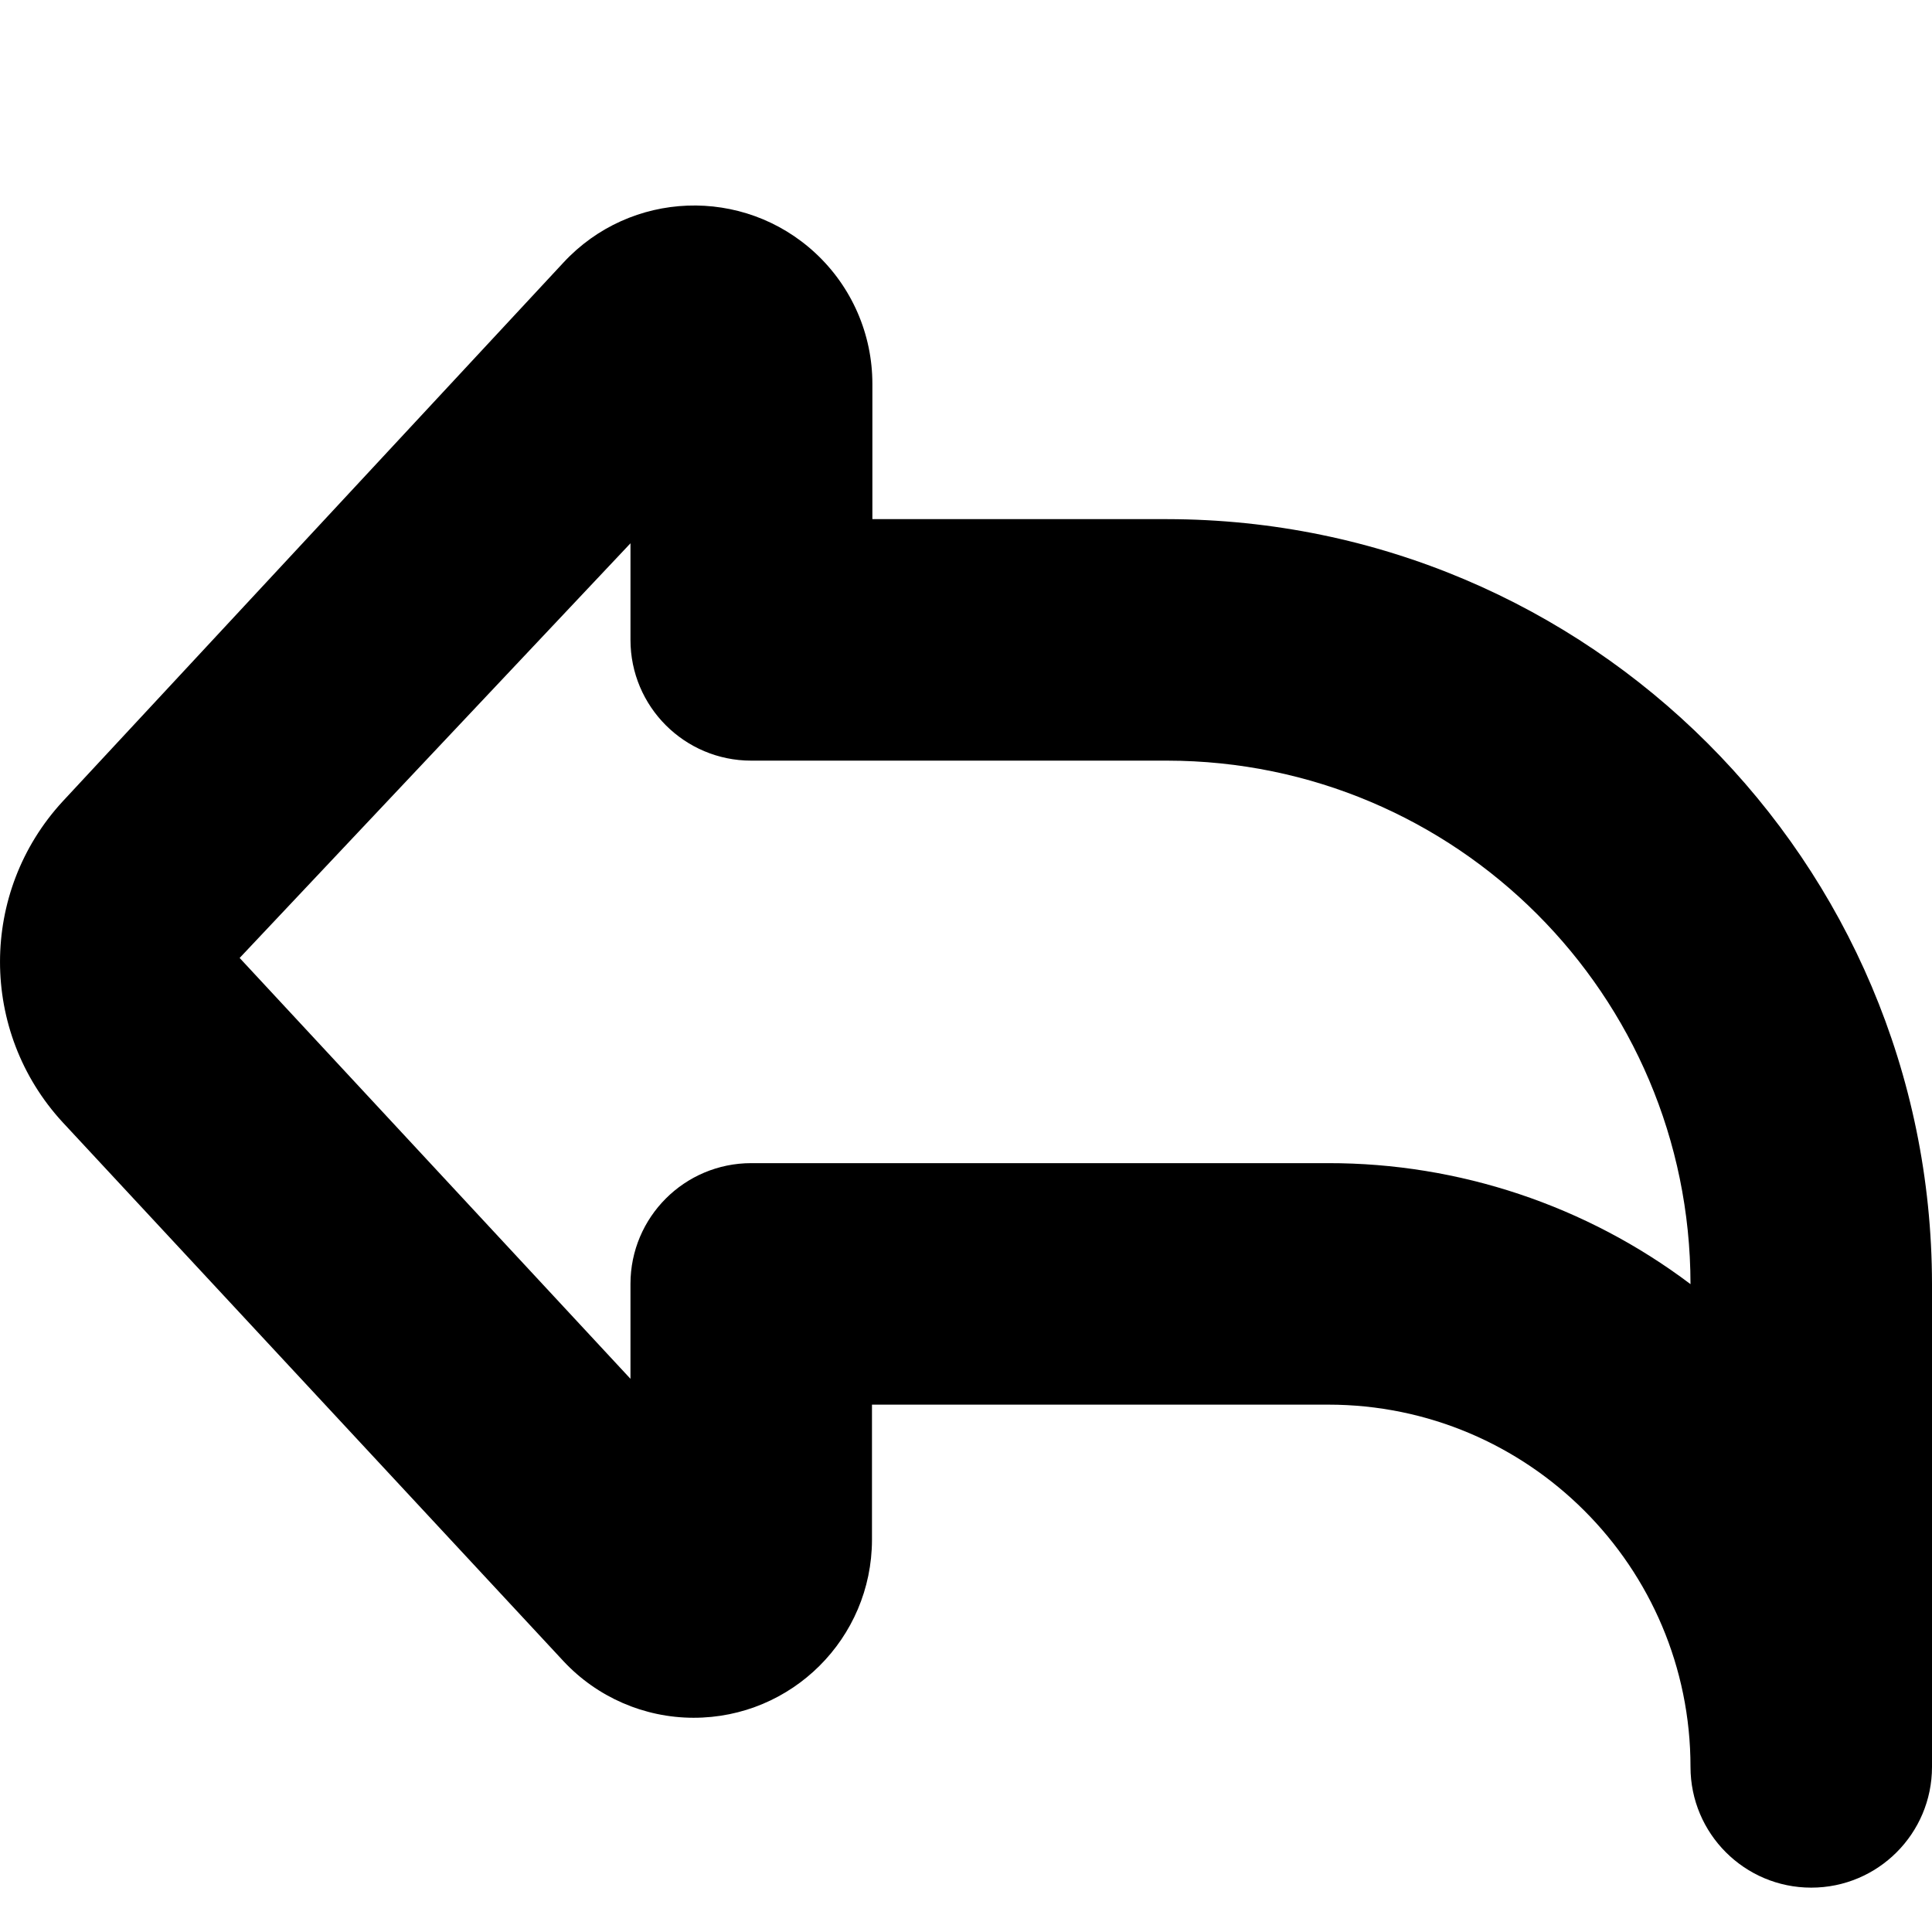
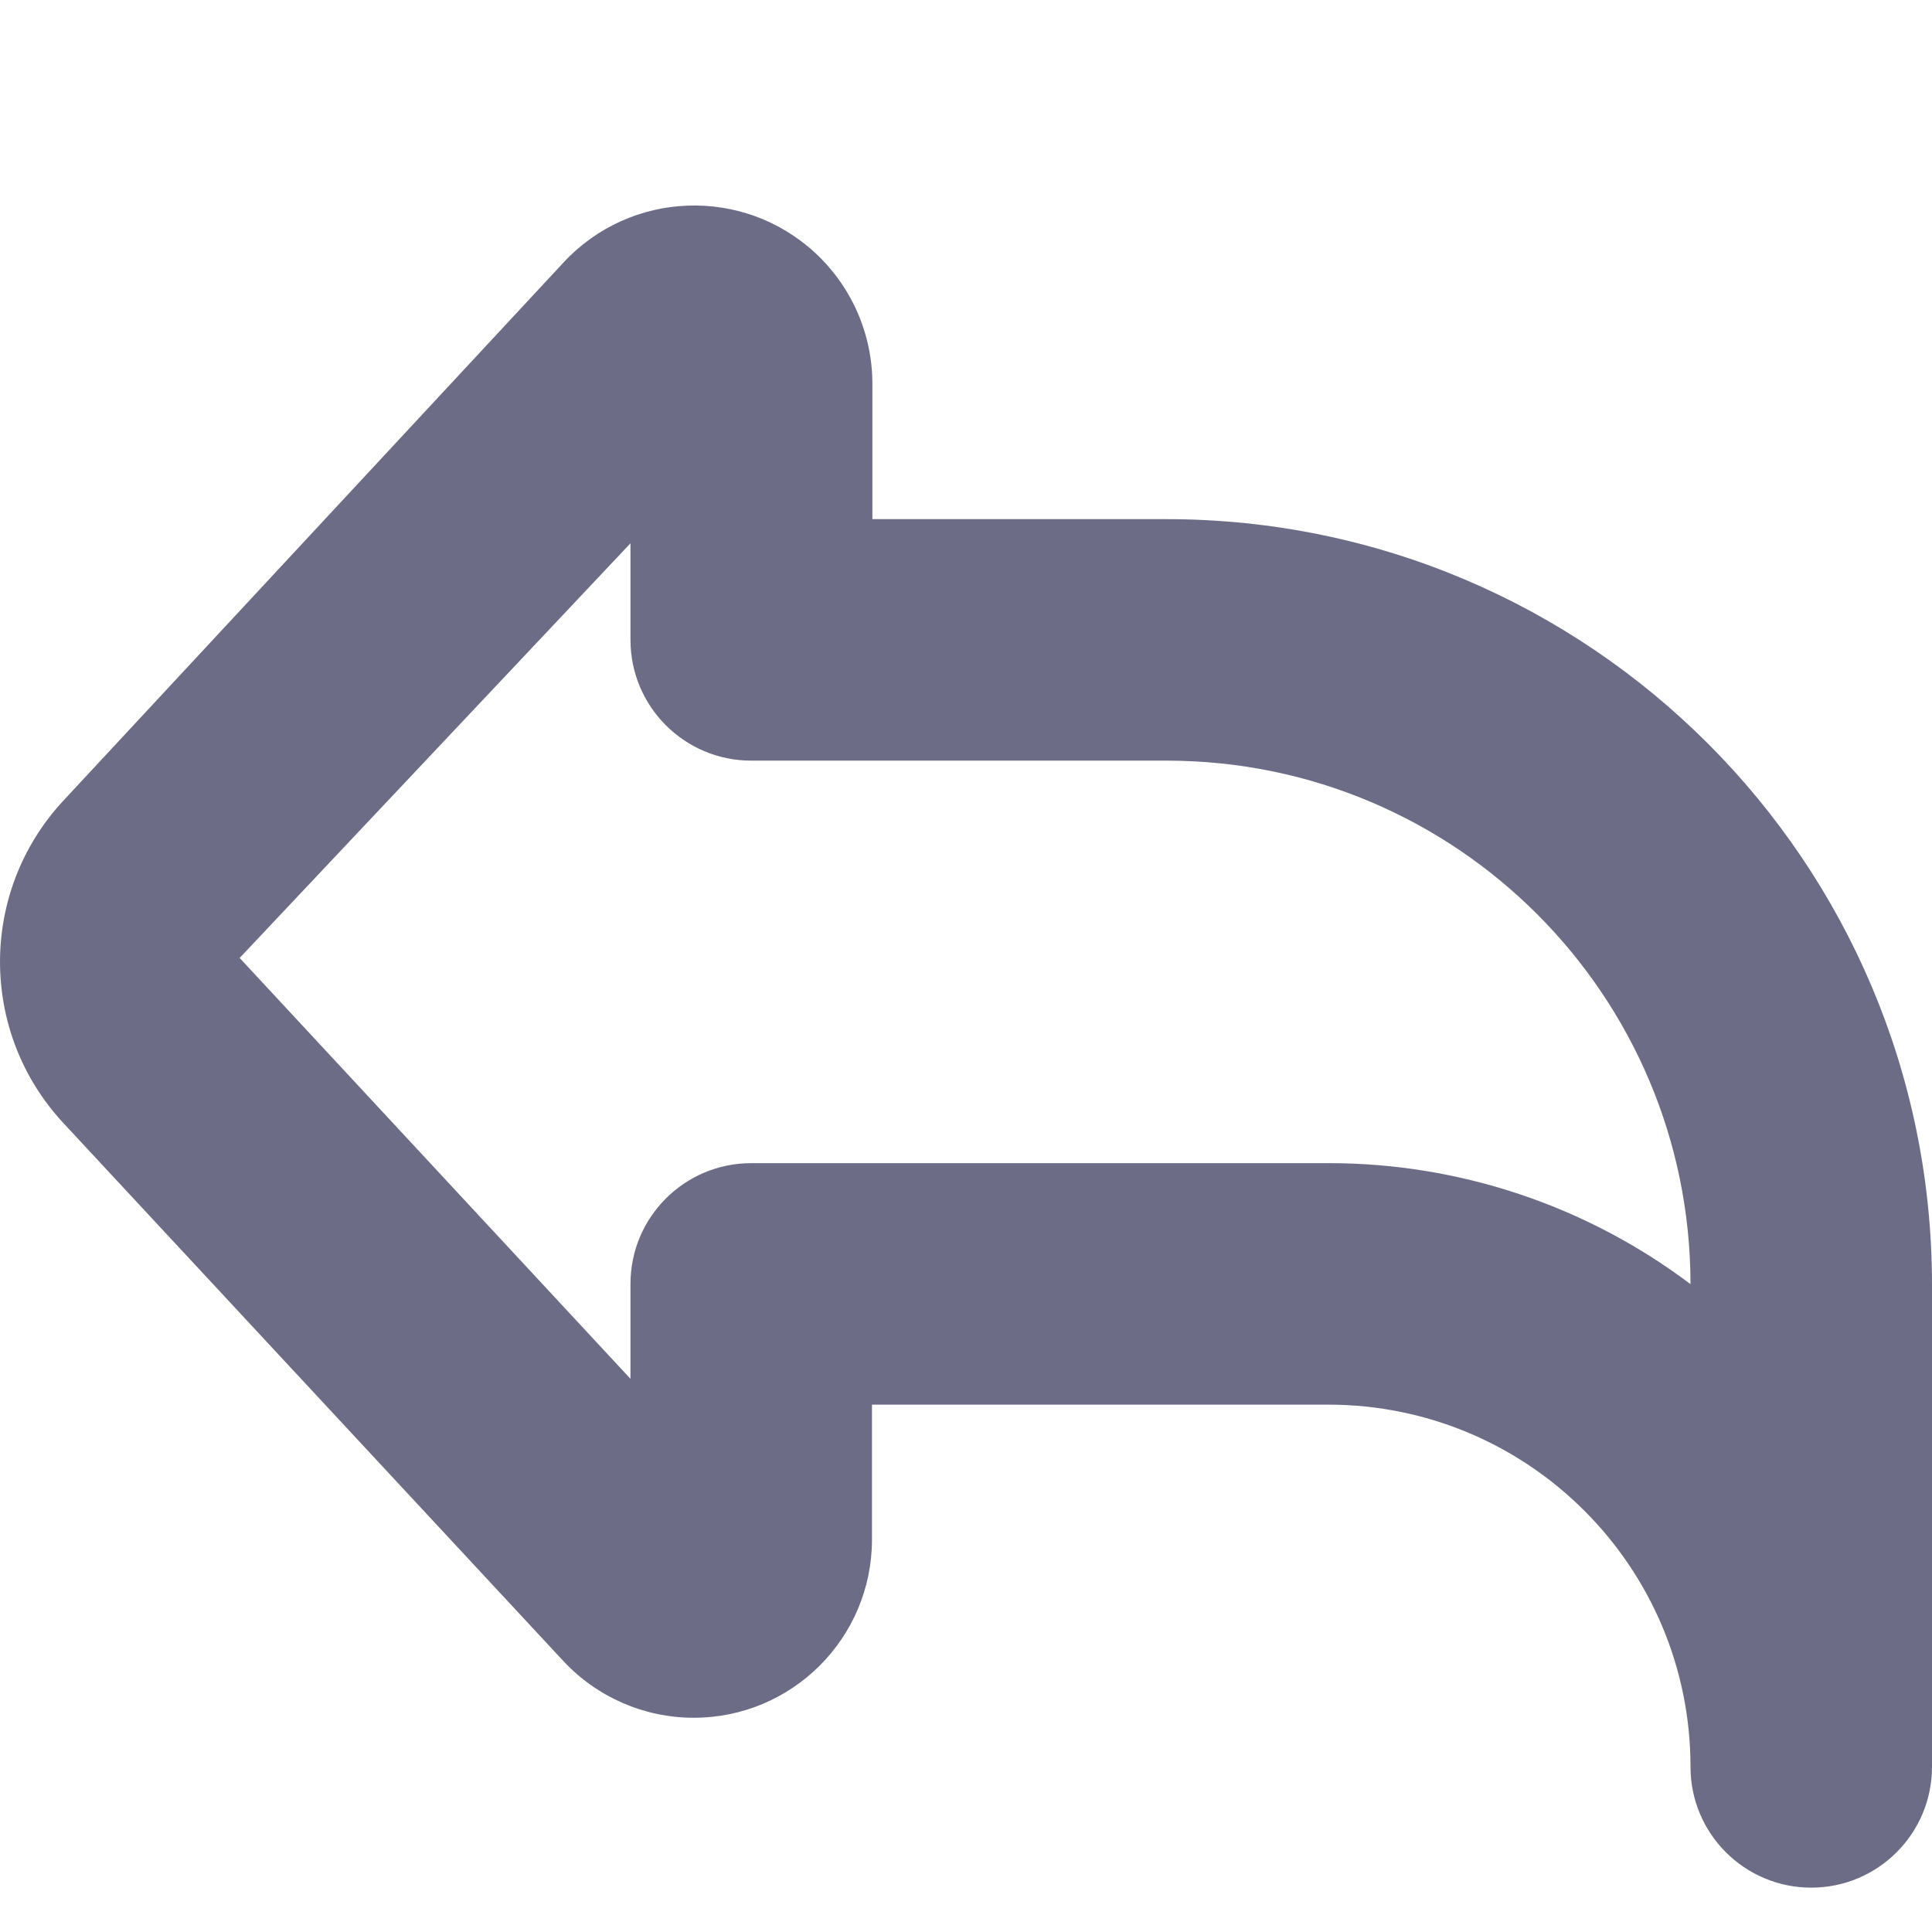
- <svg xmlns="http://www.w3.org/2000/svg" version="1.1" id="Bold" x="0px" y="0px" viewBox="0 0 512 512" style="enable-background:new 0 0 512 512;" xml:space="preserve" width="512" height="512">
+ <svg xmlns="http://www.w3.org/2000/svg" version="1.1" id="Bold" x="0px" y="0px" viewBox="0 0 512 512" style="enable-background:new 0 0 512 512;" xml:space="preserve" width="512" height="512" fill="#6d6c87">
  <path d="M448,468.245c0-53.019-42.981-96-96-96H231.083v35.84c-0.05,26.085-21.237,47.191-47.322,47.141  c-13.054-0.025-25.516-5.452-34.427-14.992L16.597,297.408c-22.124-24.02-22.124-60.994,0-85.013L149.333,69.568  c17.742-19.122,47.627-20.241,66.749-2.499c9.639,8.943,15.113,21.499,15.107,34.648v35.861h78.144  C421.209,137.708,511.871,228.369,512,340.245v128c0,17.673-14.327,32-32,32S448,485.918,448,468.245z M448,340.245L448,340.245  c-0.094-76.544-62.122-138.573-138.667-138.667H199.083c-17.673,0-32-14.327-32-32v-25.6L63.509,253.867l103.573,111.531v-25.152  c0-17.673,14.327-32,32-32H352c34.637-0.043,68.342,11.214,96,32.064V340.245z" />
</svg>
